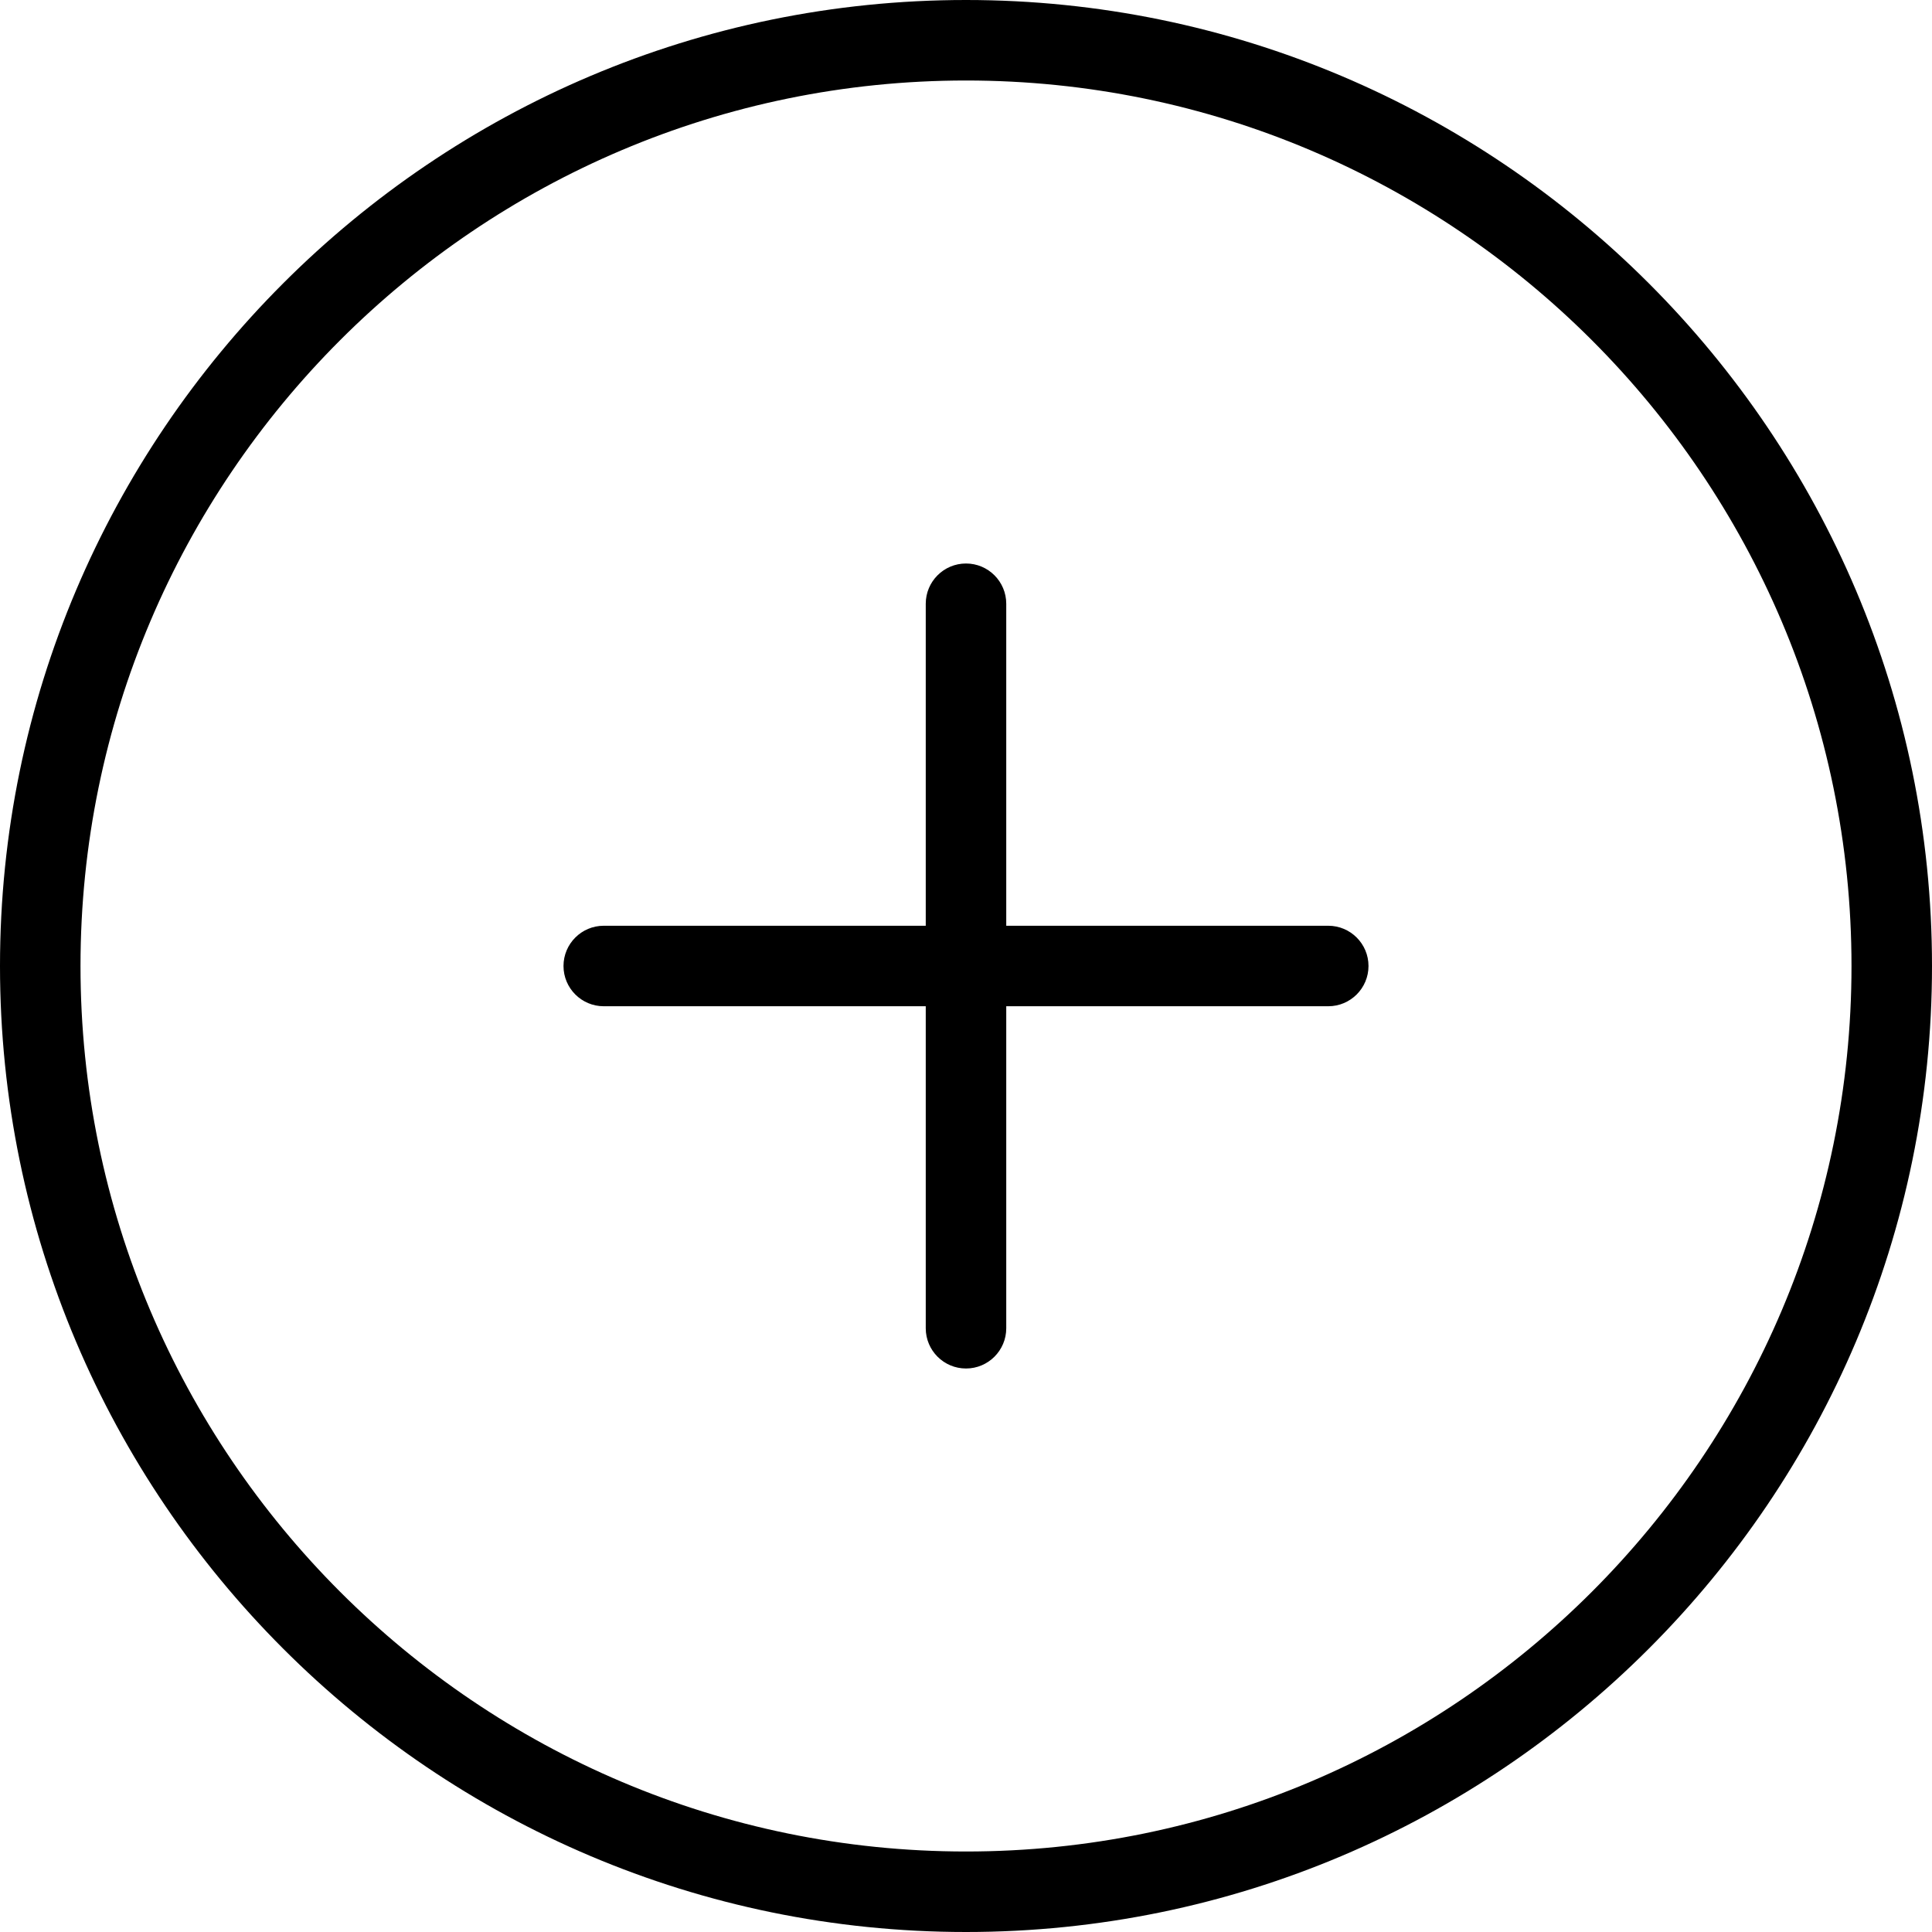
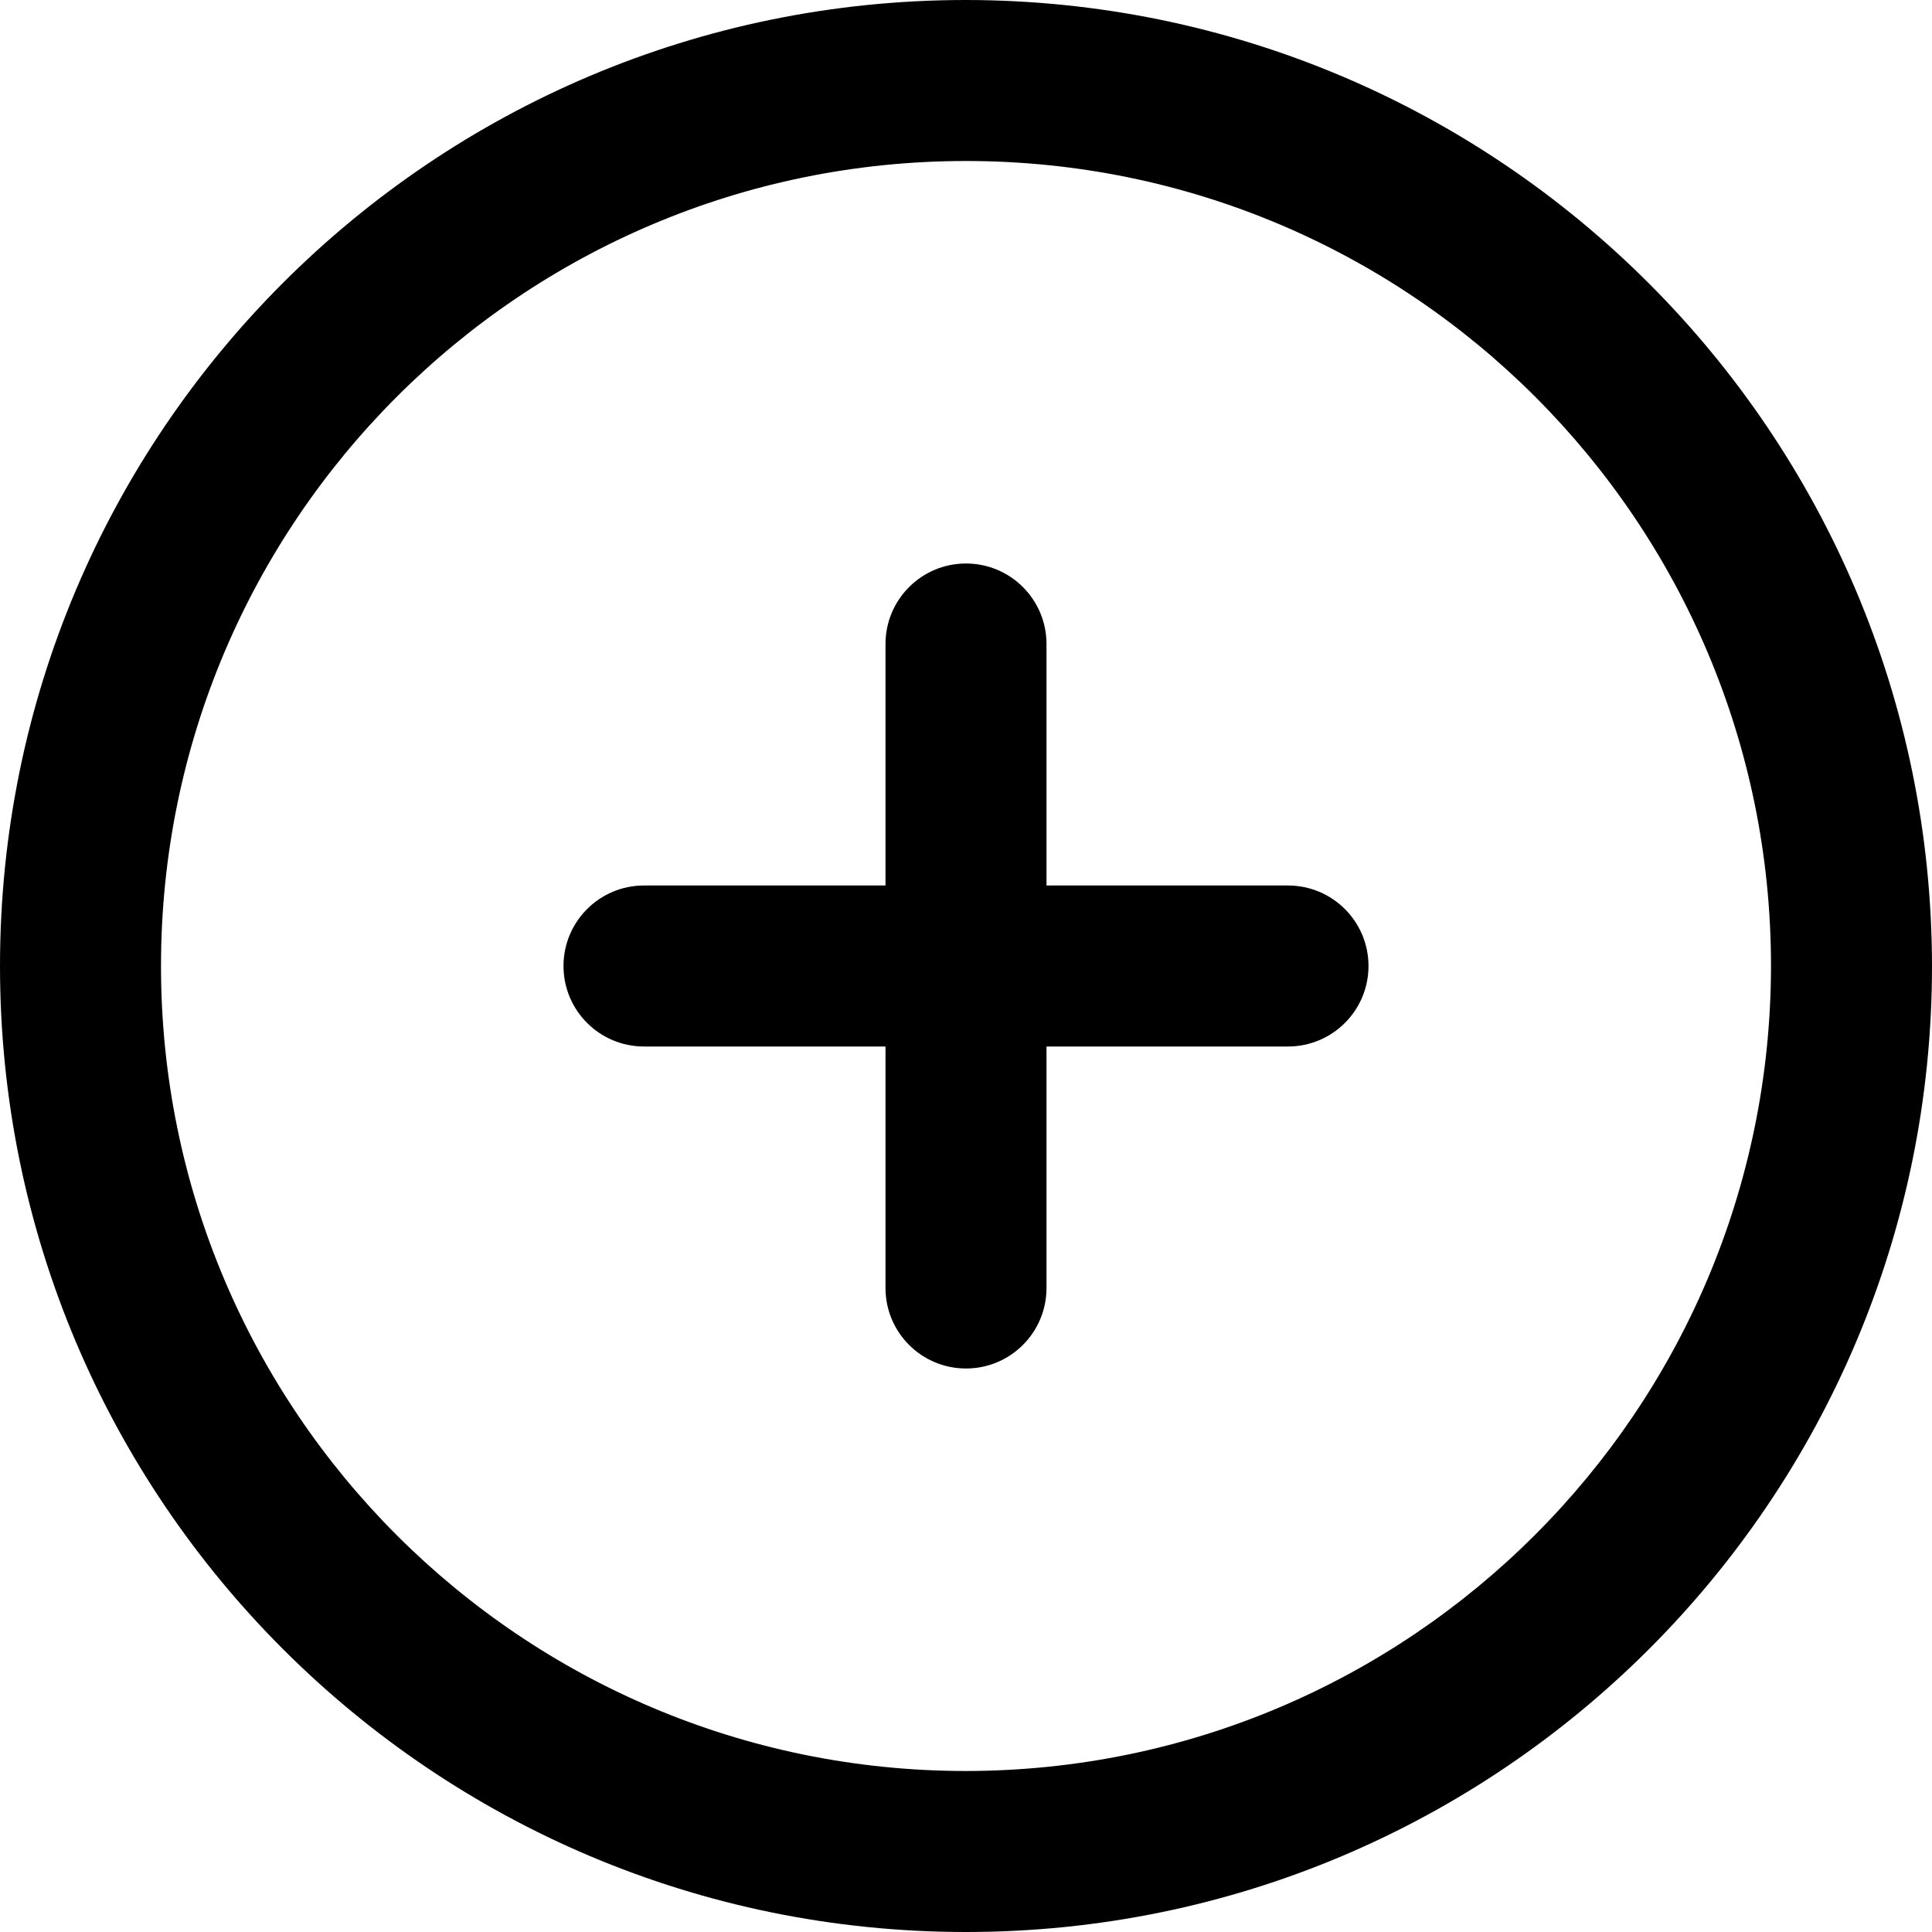
- <svg xmlns="http://www.w3.org/2000/svg" id="Layer_1" data-name="Layer 1" viewBox="0 0 24 24">
-   <path d="m12,0C5.383,0,0,5.383,0,12s5.383,12,12,12,12-5.383,12-12S18.617,0,12,0Zm0,23c-6.065,0-11-4.935-11-11S5.935,1,12,1s11,4.935,11,11-4.935,11-11,11Zm5-11c0,.276-.224.5-.5.5h-4v4c0,.276-.224.5-.5.5s-.5-.224-.5-.5v-4h-4c-.276,0-.5-.224-.5-.5s.224-.5.5-.5h4v-4c0-.276.224-.5.5-.5s.5.224.5.5v4h4c.276,0,.5.224.5.5Z" />
+ <svg xmlns="http://www.w3.org/2000/svg" id="Layer_1" height="512" viewBox="0 0 24 24" width="512" data-name="Layer 1">
+   <path d="m12 0a12 12 0 1 0 12 12 12.013 12.013 0 0 0 -12-12zm0 22a10 10 0 1 1 10-10 10.011 10.011 0 0 1 -10 10zm5-10a1 1 0 0 1 -1 1h-3v3a1 1 0 0 1 -2 0v-3h-3a1 1 0 0 1 0-2h3v-3a1 1 0 0 1 2 0v3h3a1 1 0 0 1 1 1z" />
</svg>
